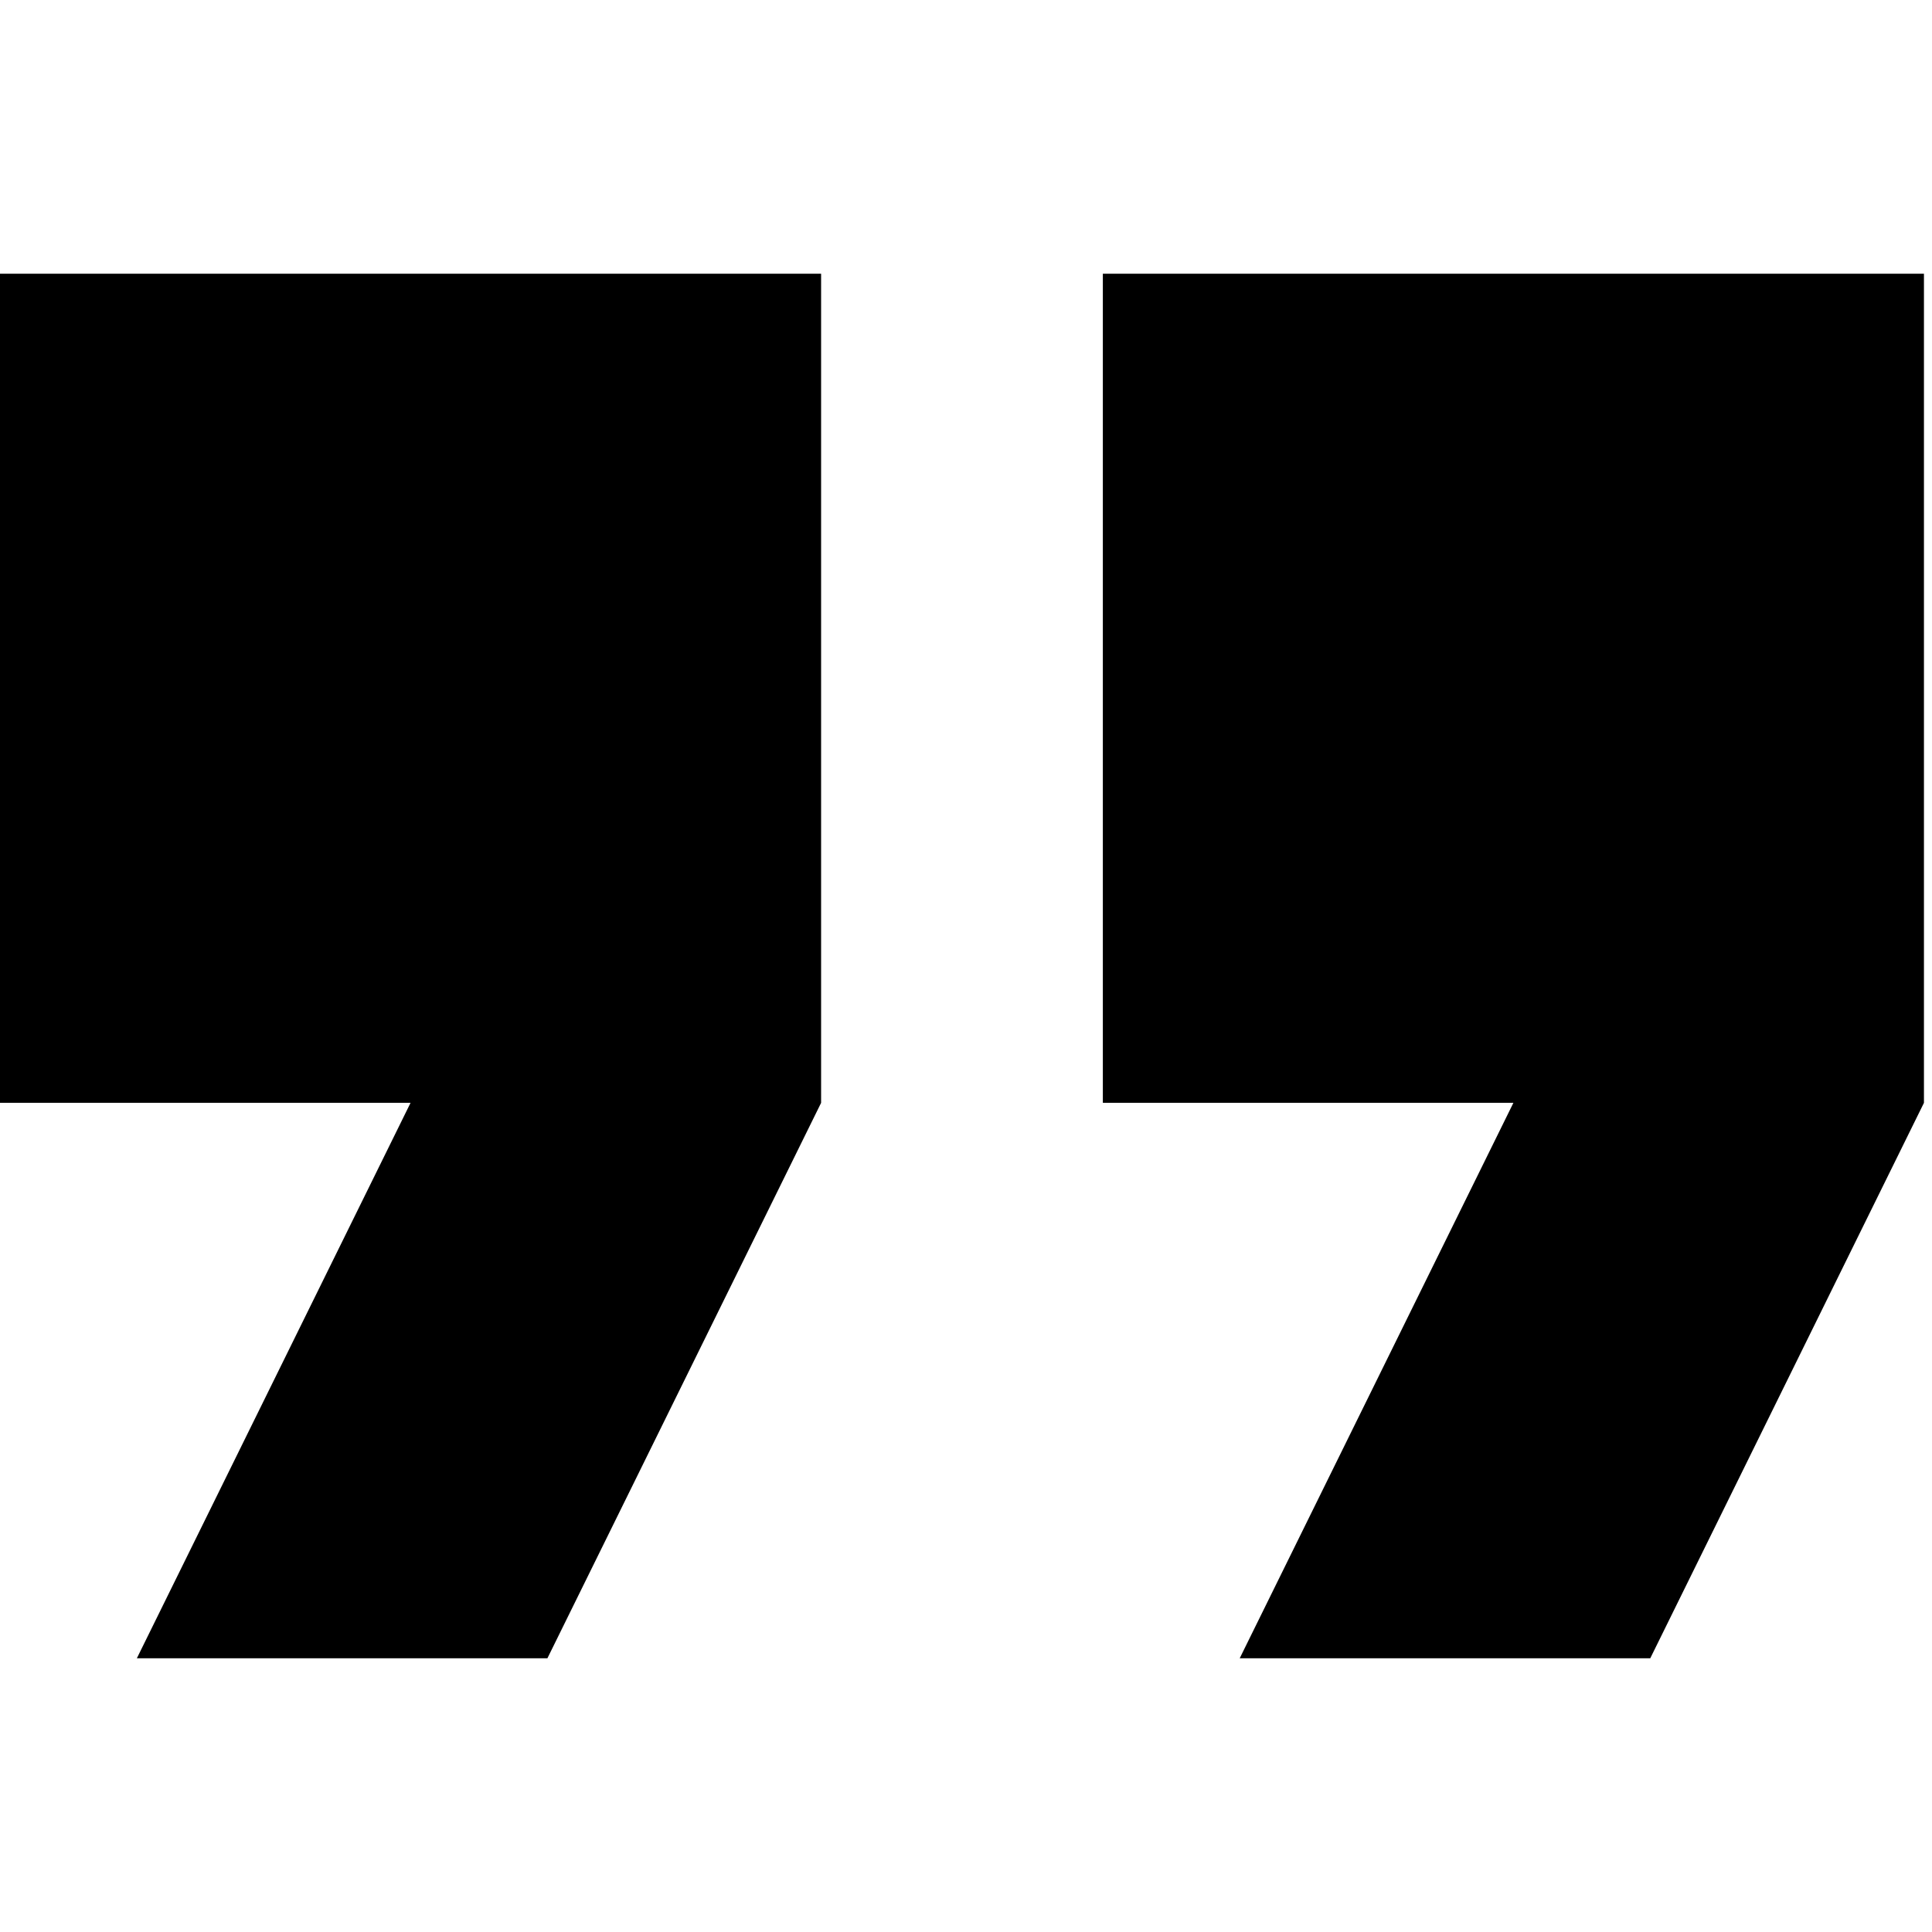
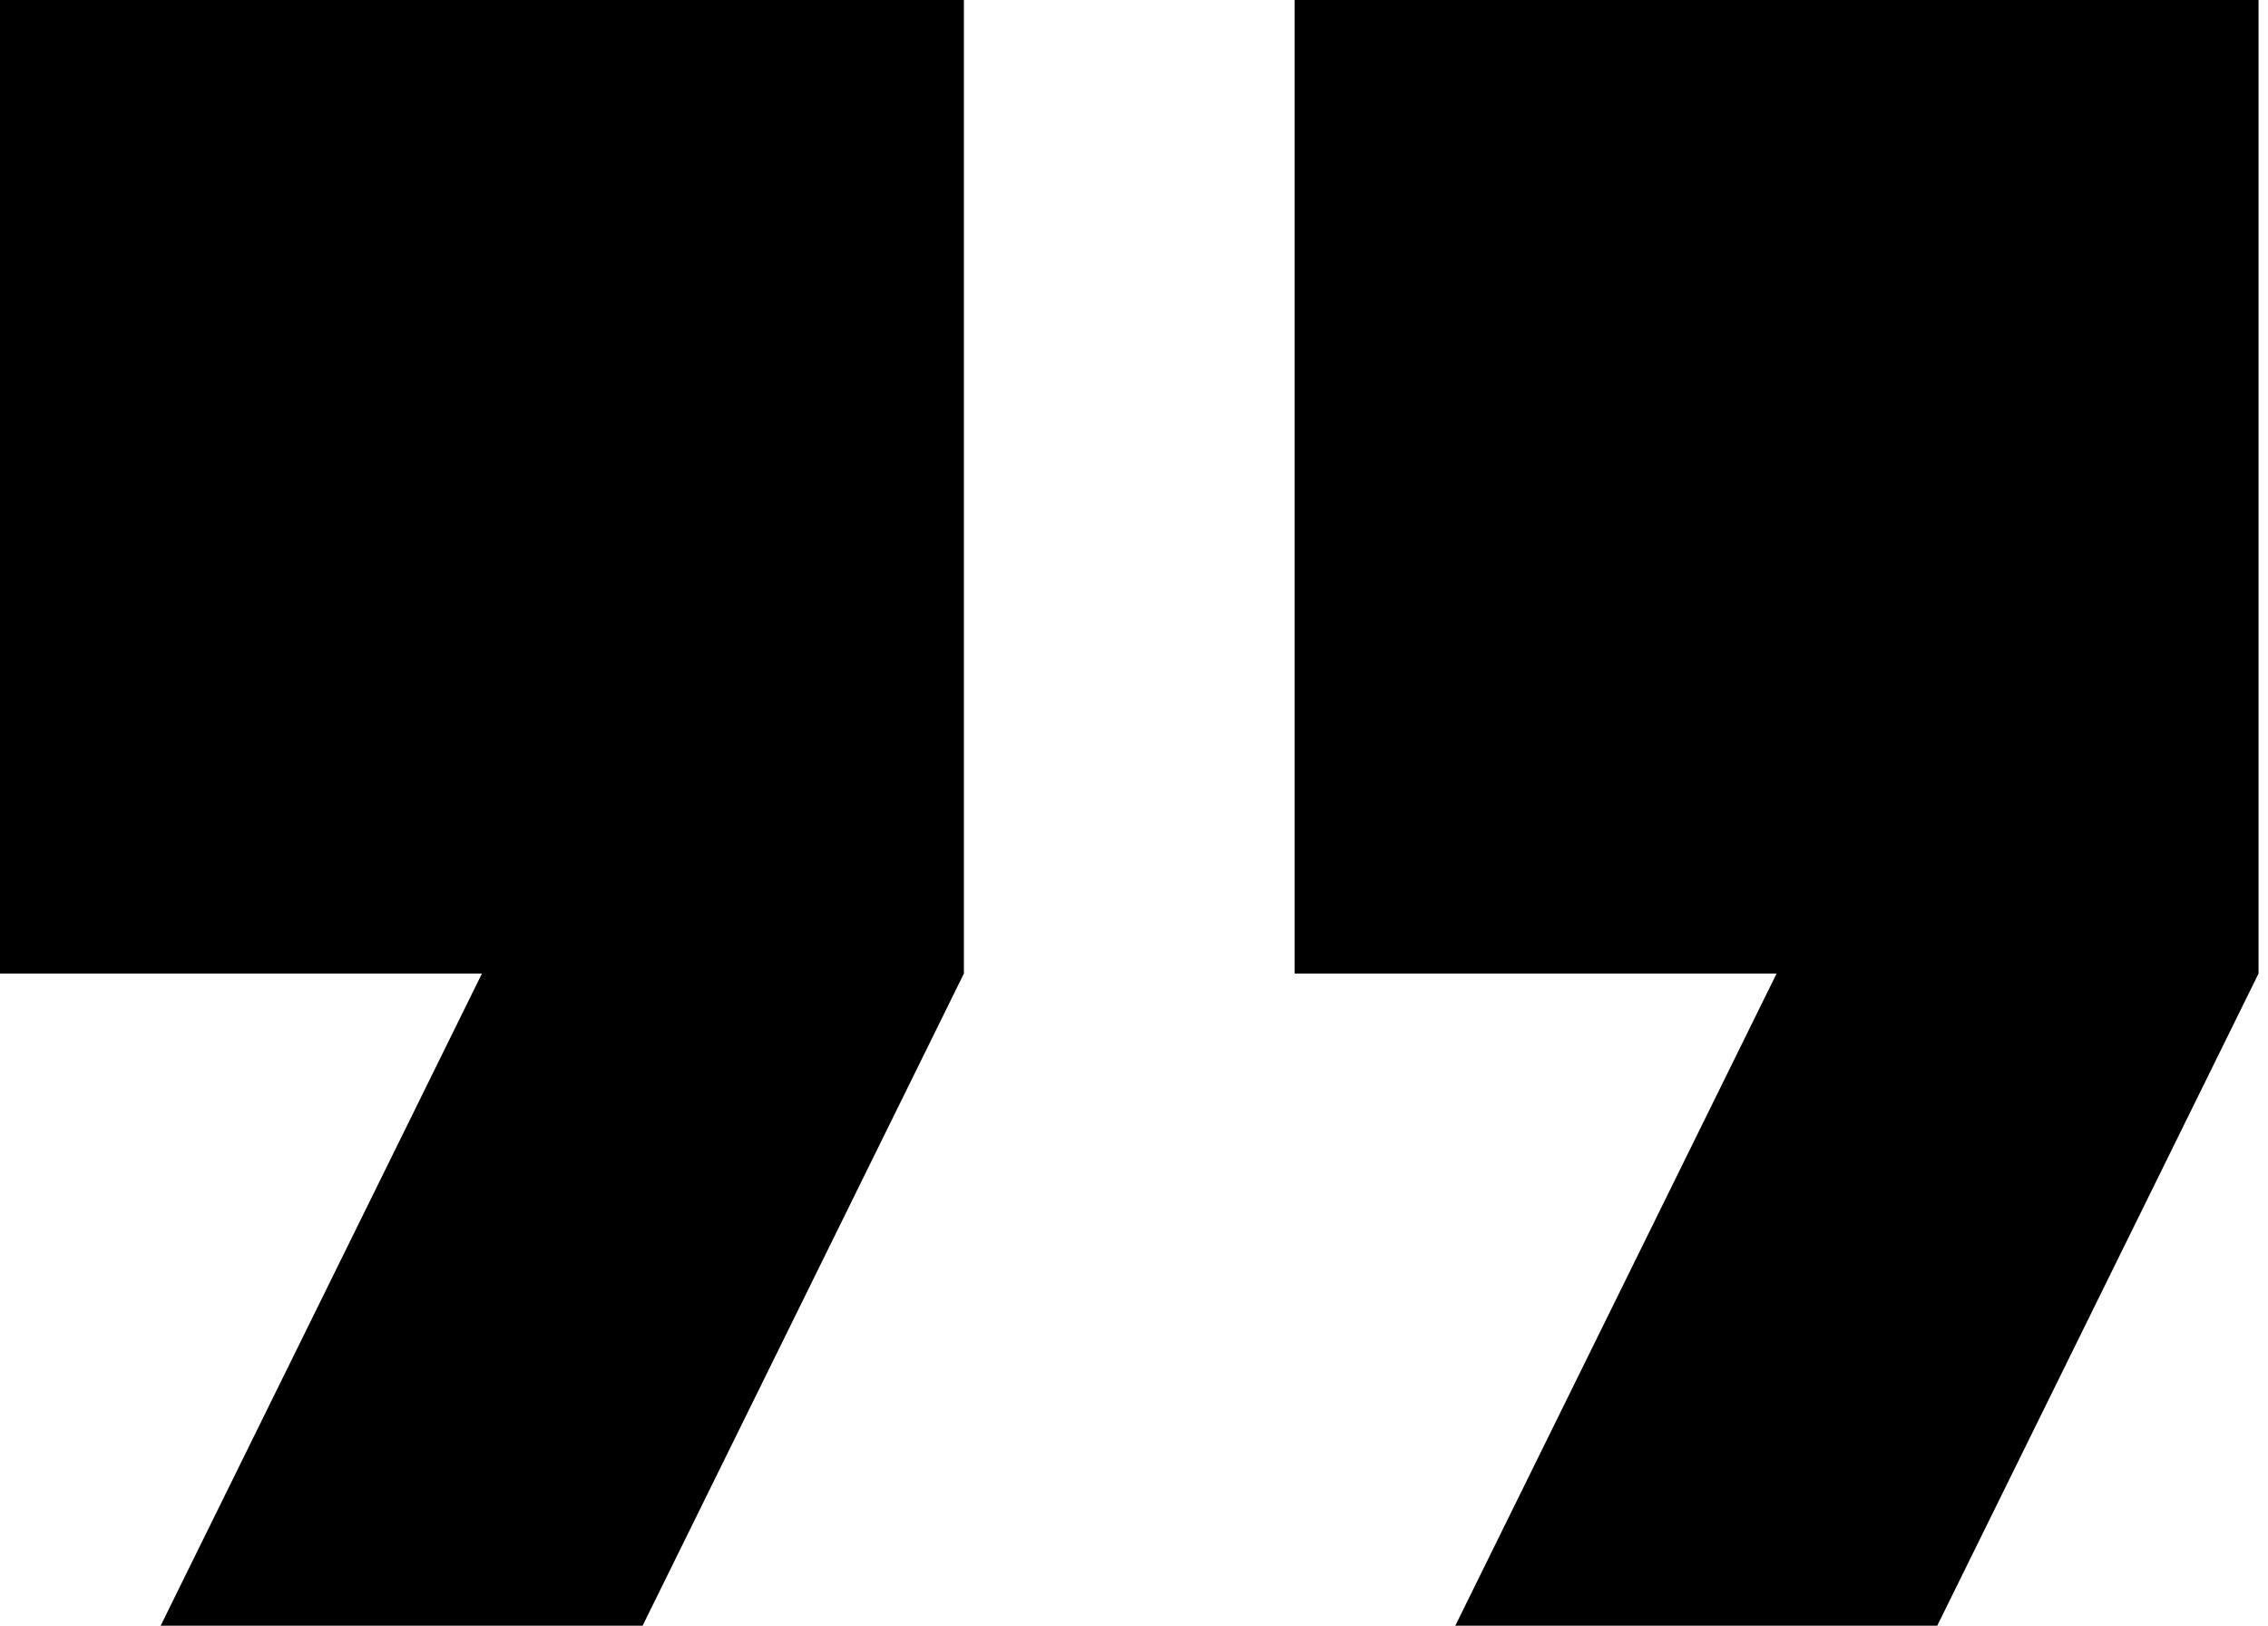
- <svg xmlns="http://www.w3.org/2000/svg" version="1.1" id="Layer_1" x="0px" y="0px" viewBox="0 0 24 24" style="enable-background:new 0 0 24 24;" xml:space="preserve">
+ <svg xmlns="http://www.w3.org/2000/svg" version="1.1" id="Layer_1" x="0px" y="0px" viewBox="0 0 24 17.2" style="enable-background:new 0 0 24 17.2;" xml:space="preserve">
  <style type="text/css">
	.st0{fill:none;}
</style>
-   <path d="M1.7,20.6h5.1l3.4-6.9V3.4H0v10.3h5.1L1.7,20.6z M15.4,20.6h5.1l3.4-6.9V3.4H13.7v10.3h5.1L15.4,20.6z" />
+   <path d="M1.7,17.2h5.1l3.4-6.9V0H0v10.3h5.1L1.7,17.2z M15.4,17.2h5.1l3.4-6.9V0H13.7v10.3h5.1L15.4,17.2z" />
  <path class="st0" d="M0,0h24v24H0V0z" />
</svg>
